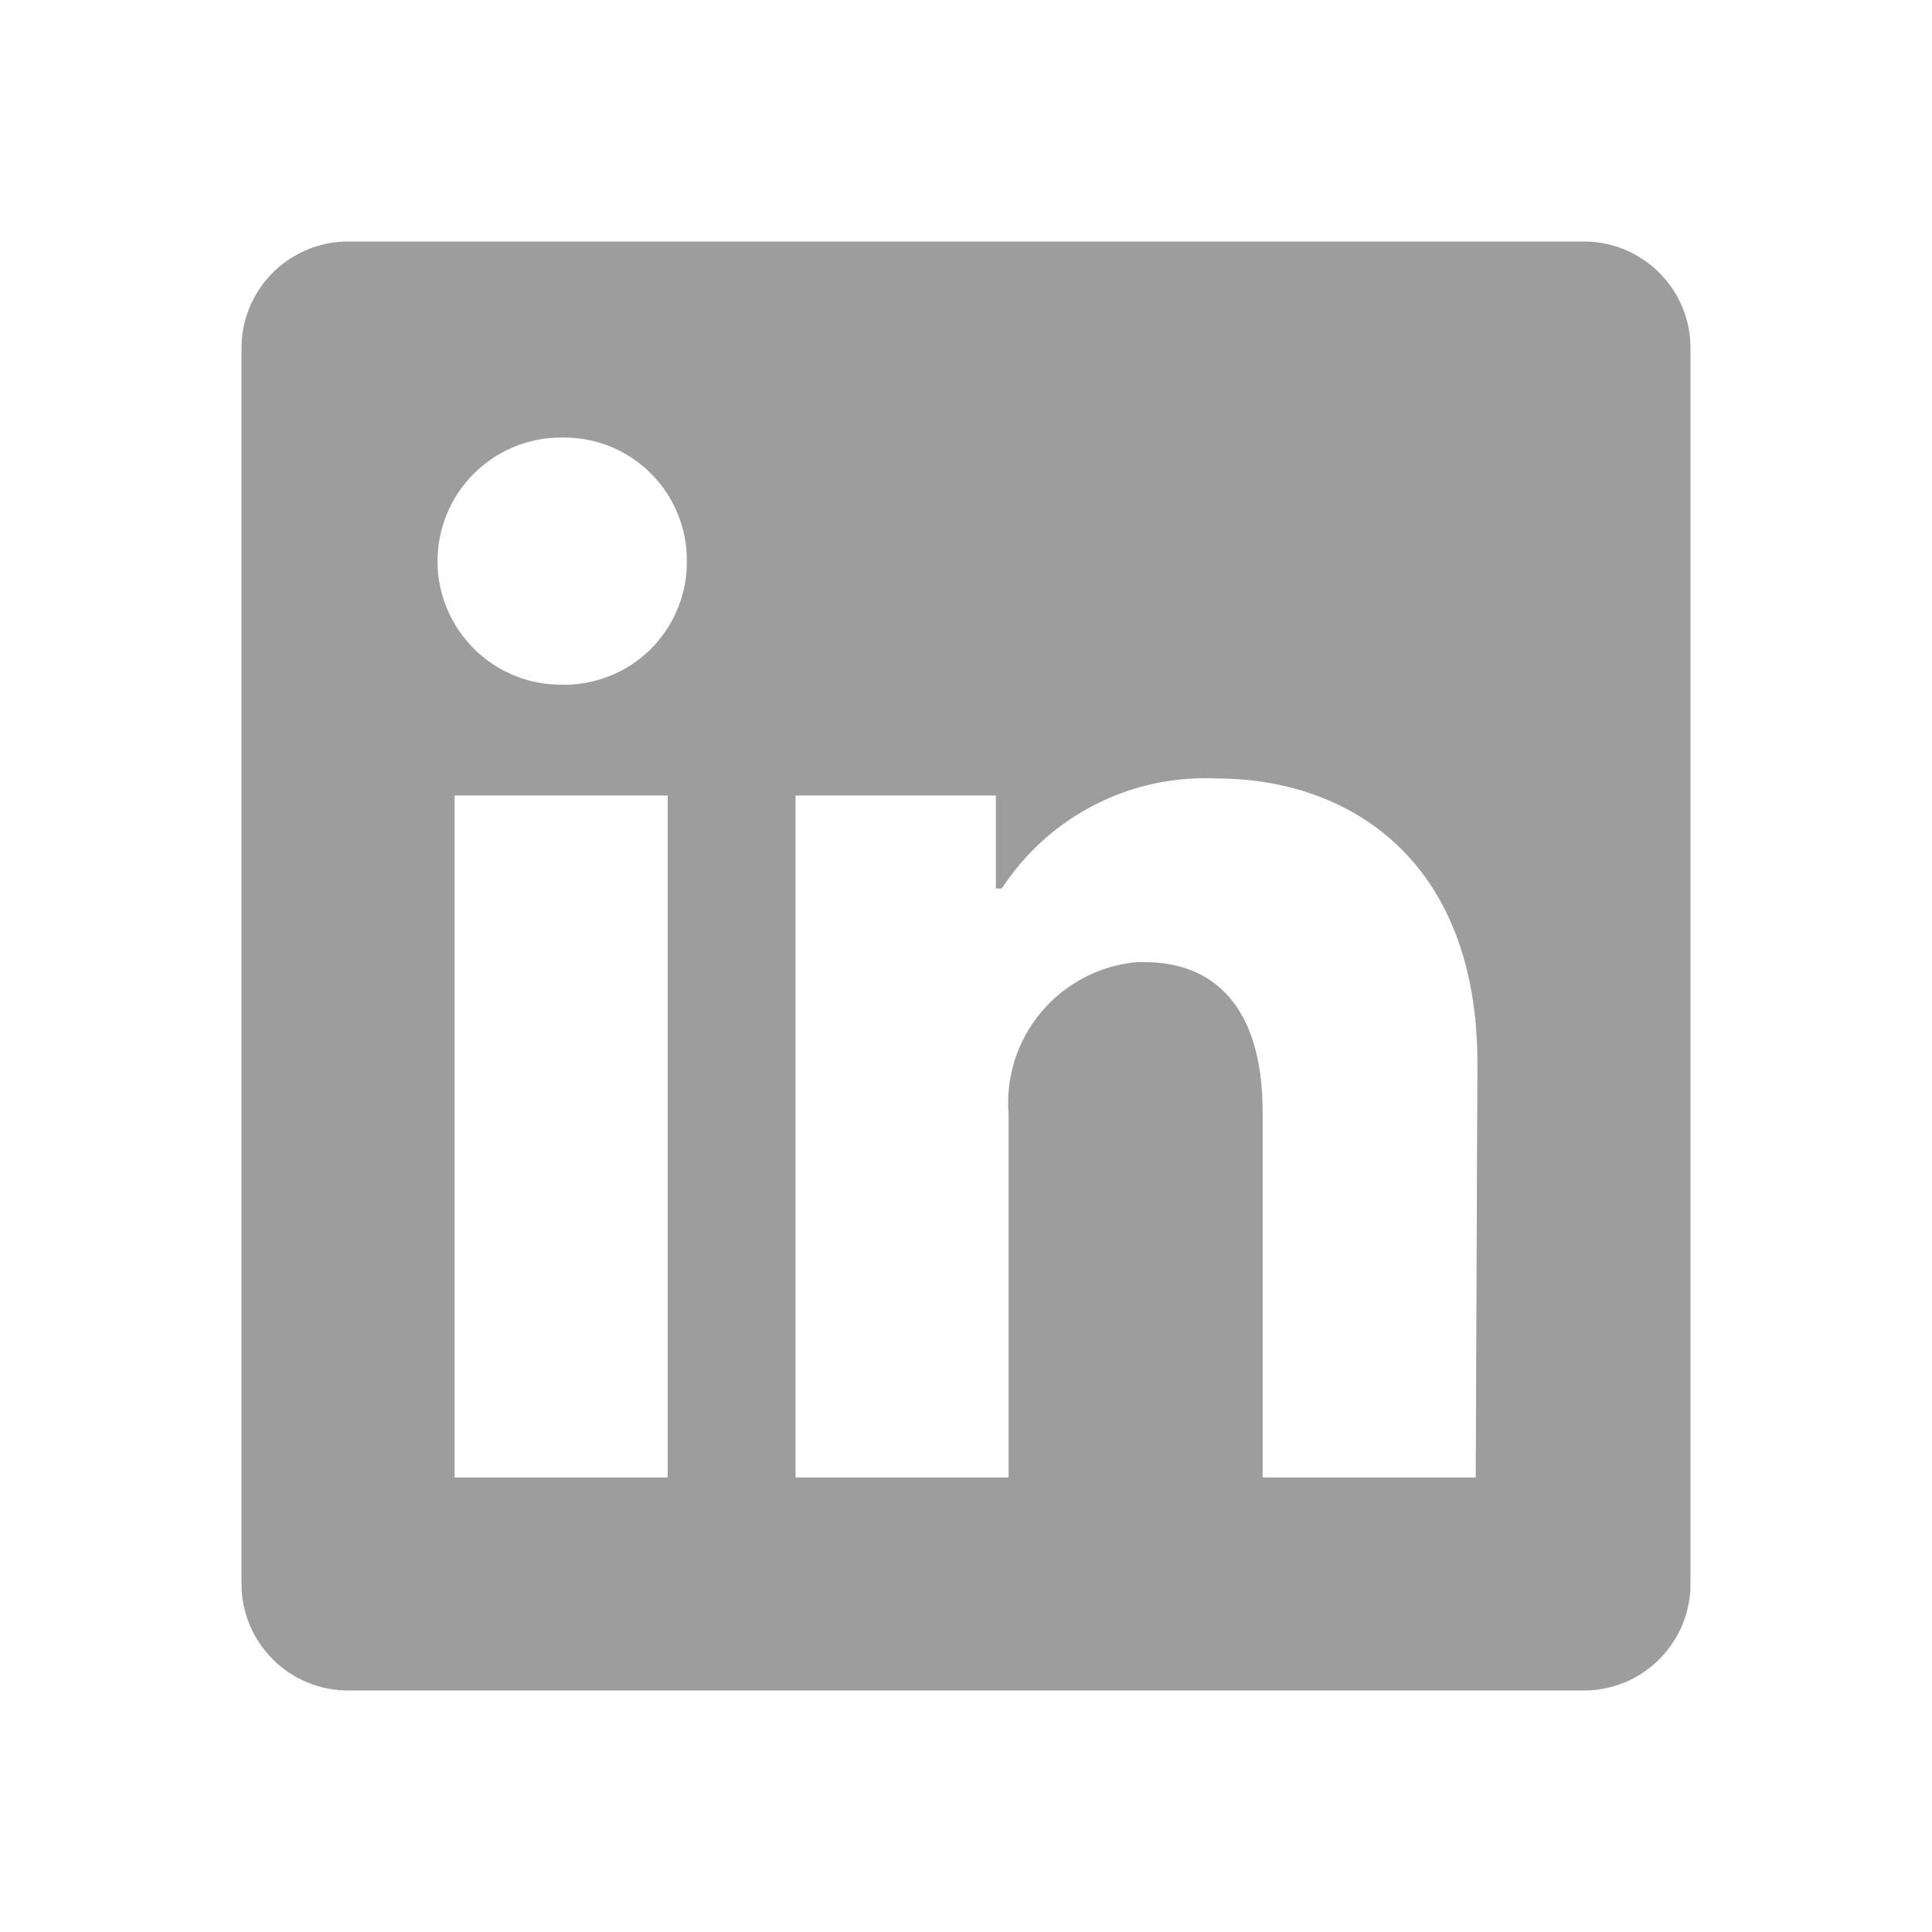
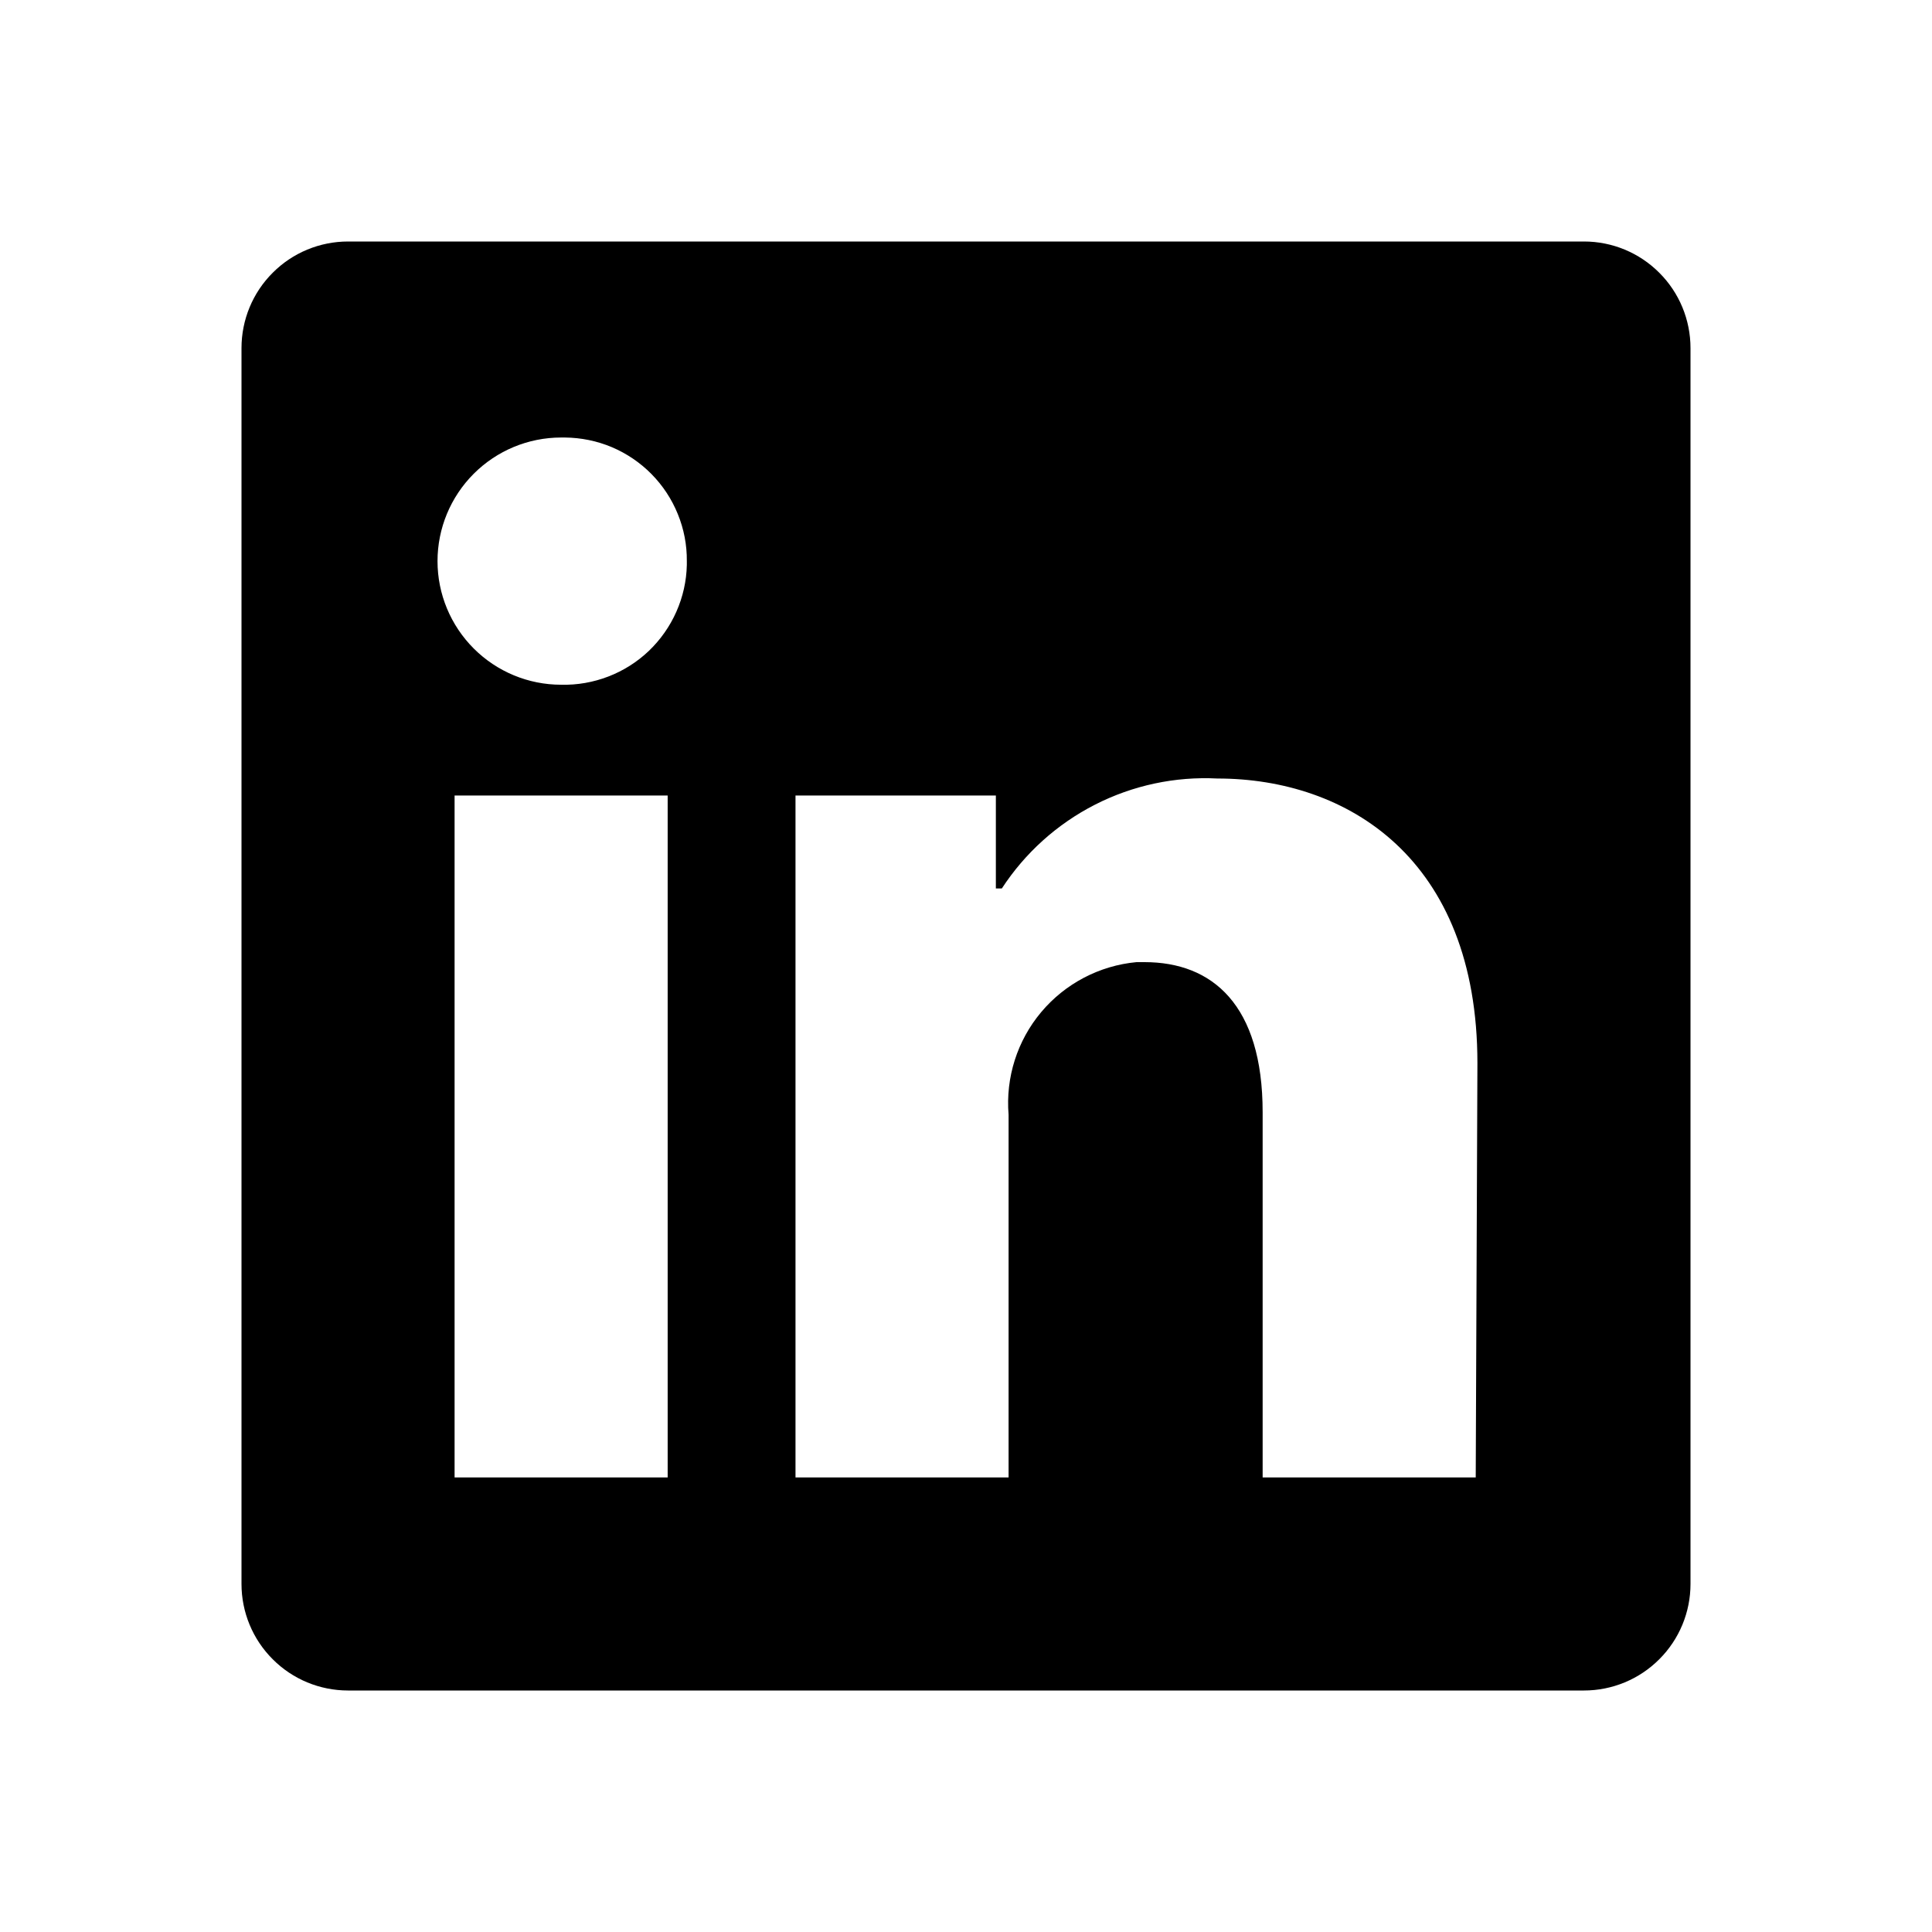
<svg xmlns="http://www.w3.org/2000/svg" width="24" height="24" viewBox="0 0 24 24" fill="none">
-   <path d="M21 4.324V19.677C21 20.027 20.861 20.364 20.612 20.612C20.364 20.861 20.027 21 19.677 21H4.324C3.973 21 3.636 20.861 3.388 20.612C3.139 20.364 3 20.027 3 19.677V4.324C3 3.973 3.139 3.636 3.388 3.388C3.636 3.139 3.973 3 4.324 3H19.677C20.027 3 20.364 3.139 20.612 3.388C20.861 3.636 21 3.973 21 4.324ZM8.294 9.882H5.647V18.353H8.294V9.882ZM8.532 6.971C8.534 6.77 8.496 6.572 8.42 6.386C8.345 6.201 8.234 6.032 8.093 5.889C7.953 5.747 7.785 5.633 7.601 5.555C7.416 5.477 7.218 5.437 7.018 5.435H6.971C6.563 5.435 6.173 5.597 5.885 5.885C5.597 6.173 5.435 6.563 5.435 6.971C5.435 7.378 5.597 7.768 5.885 8.056C6.173 8.344 6.563 8.506 6.971 8.506C7.171 8.511 7.37 8.476 7.557 8.404C7.744 8.332 7.915 8.224 8.06 8.086C8.205 7.947 8.321 7.782 8.402 7.599C8.483 7.416 8.528 7.218 8.532 7.018V6.971ZM18.353 13.207C18.353 10.661 16.733 9.671 15.123 9.671C14.597 9.644 14.072 9.756 13.602 9.996C13.132 10.236 12.733 10.595 12.445 11.037H12.371V9.882H9.882V18.353H12.529V13.848C12.491 13.386 12.636 12.928 12.934 12.573C13.231 12.219 13.657 11.995 14.118 11.952H14.218C15.06 11.952 15.685 12.482 15.685 13.816V18.353H18.332L18.353 13.207Z" fill="#9C9D9C" />
+   <path d="M21 4.324V19.677C21 20.027 20.861 20.364 20.612 20.612C20.364 20.861 20.027 21 19.677 21H4.324C3.973 21 3.636 20.861 3.388 20.612C3.139 20.364 3 20.027 3 19.677V4.324C3 3.973 3.139 3.636 3.388 3.388C3.636 3.139 3.973 3 4.324 3H19.677C20.027 3 20.364 3.139 20.612 3.388C20.861 3.636 21 3.973 21 4.324ZM8.294 9.882H5.647V18.353H8.294V9.882ZM8.532 6.971C8.534 6.77 8.496 6.572 8.42 6.386C8.345 6.201 8.234 6.032 8.093 5.889C7.953 5.747 7.785 5.633 7.601 5.555C7.416 5.477 7.218 5.437 7.018 5.435H6.971C6.563 5.435 6.173 5.597 5.885 5.885C5.597 6.173 5.435 6.563 5.435 6.971C5.435 7.378 5.597 7.768 5.885 8.056C6.173 8.344 6.563 8.506 6.971 8.506C7.171 8.511 7.37 8.476 7.557 8.404C7.744 8.332 7.915 8.224 8.06 8.086C8.205 7.947 8.321 7.782 8.402 7.599C8.483 7.416 8.528 7.218 8.532 7.018V6.971ZM18.353 13.207C18.353 10.661 16.733 9.671 15.123 9.671C14.597 9.644 14.072 9.756 13.602 9.996C13.132 10.236 12.733 10.595 12.445 11.037H12.371V9.882H9.882V18.353H12.529V13.848C12.491 13.386 12.636 12.928 12.934 12.573C13.231 12.219 13.657 11.995 14.118 11.952H14.218C15.06 11.952 15.685 12.482 15.685 13.816V18.353H18.332L18.353 13.207Z" fill="currentColor" />
</svg>
